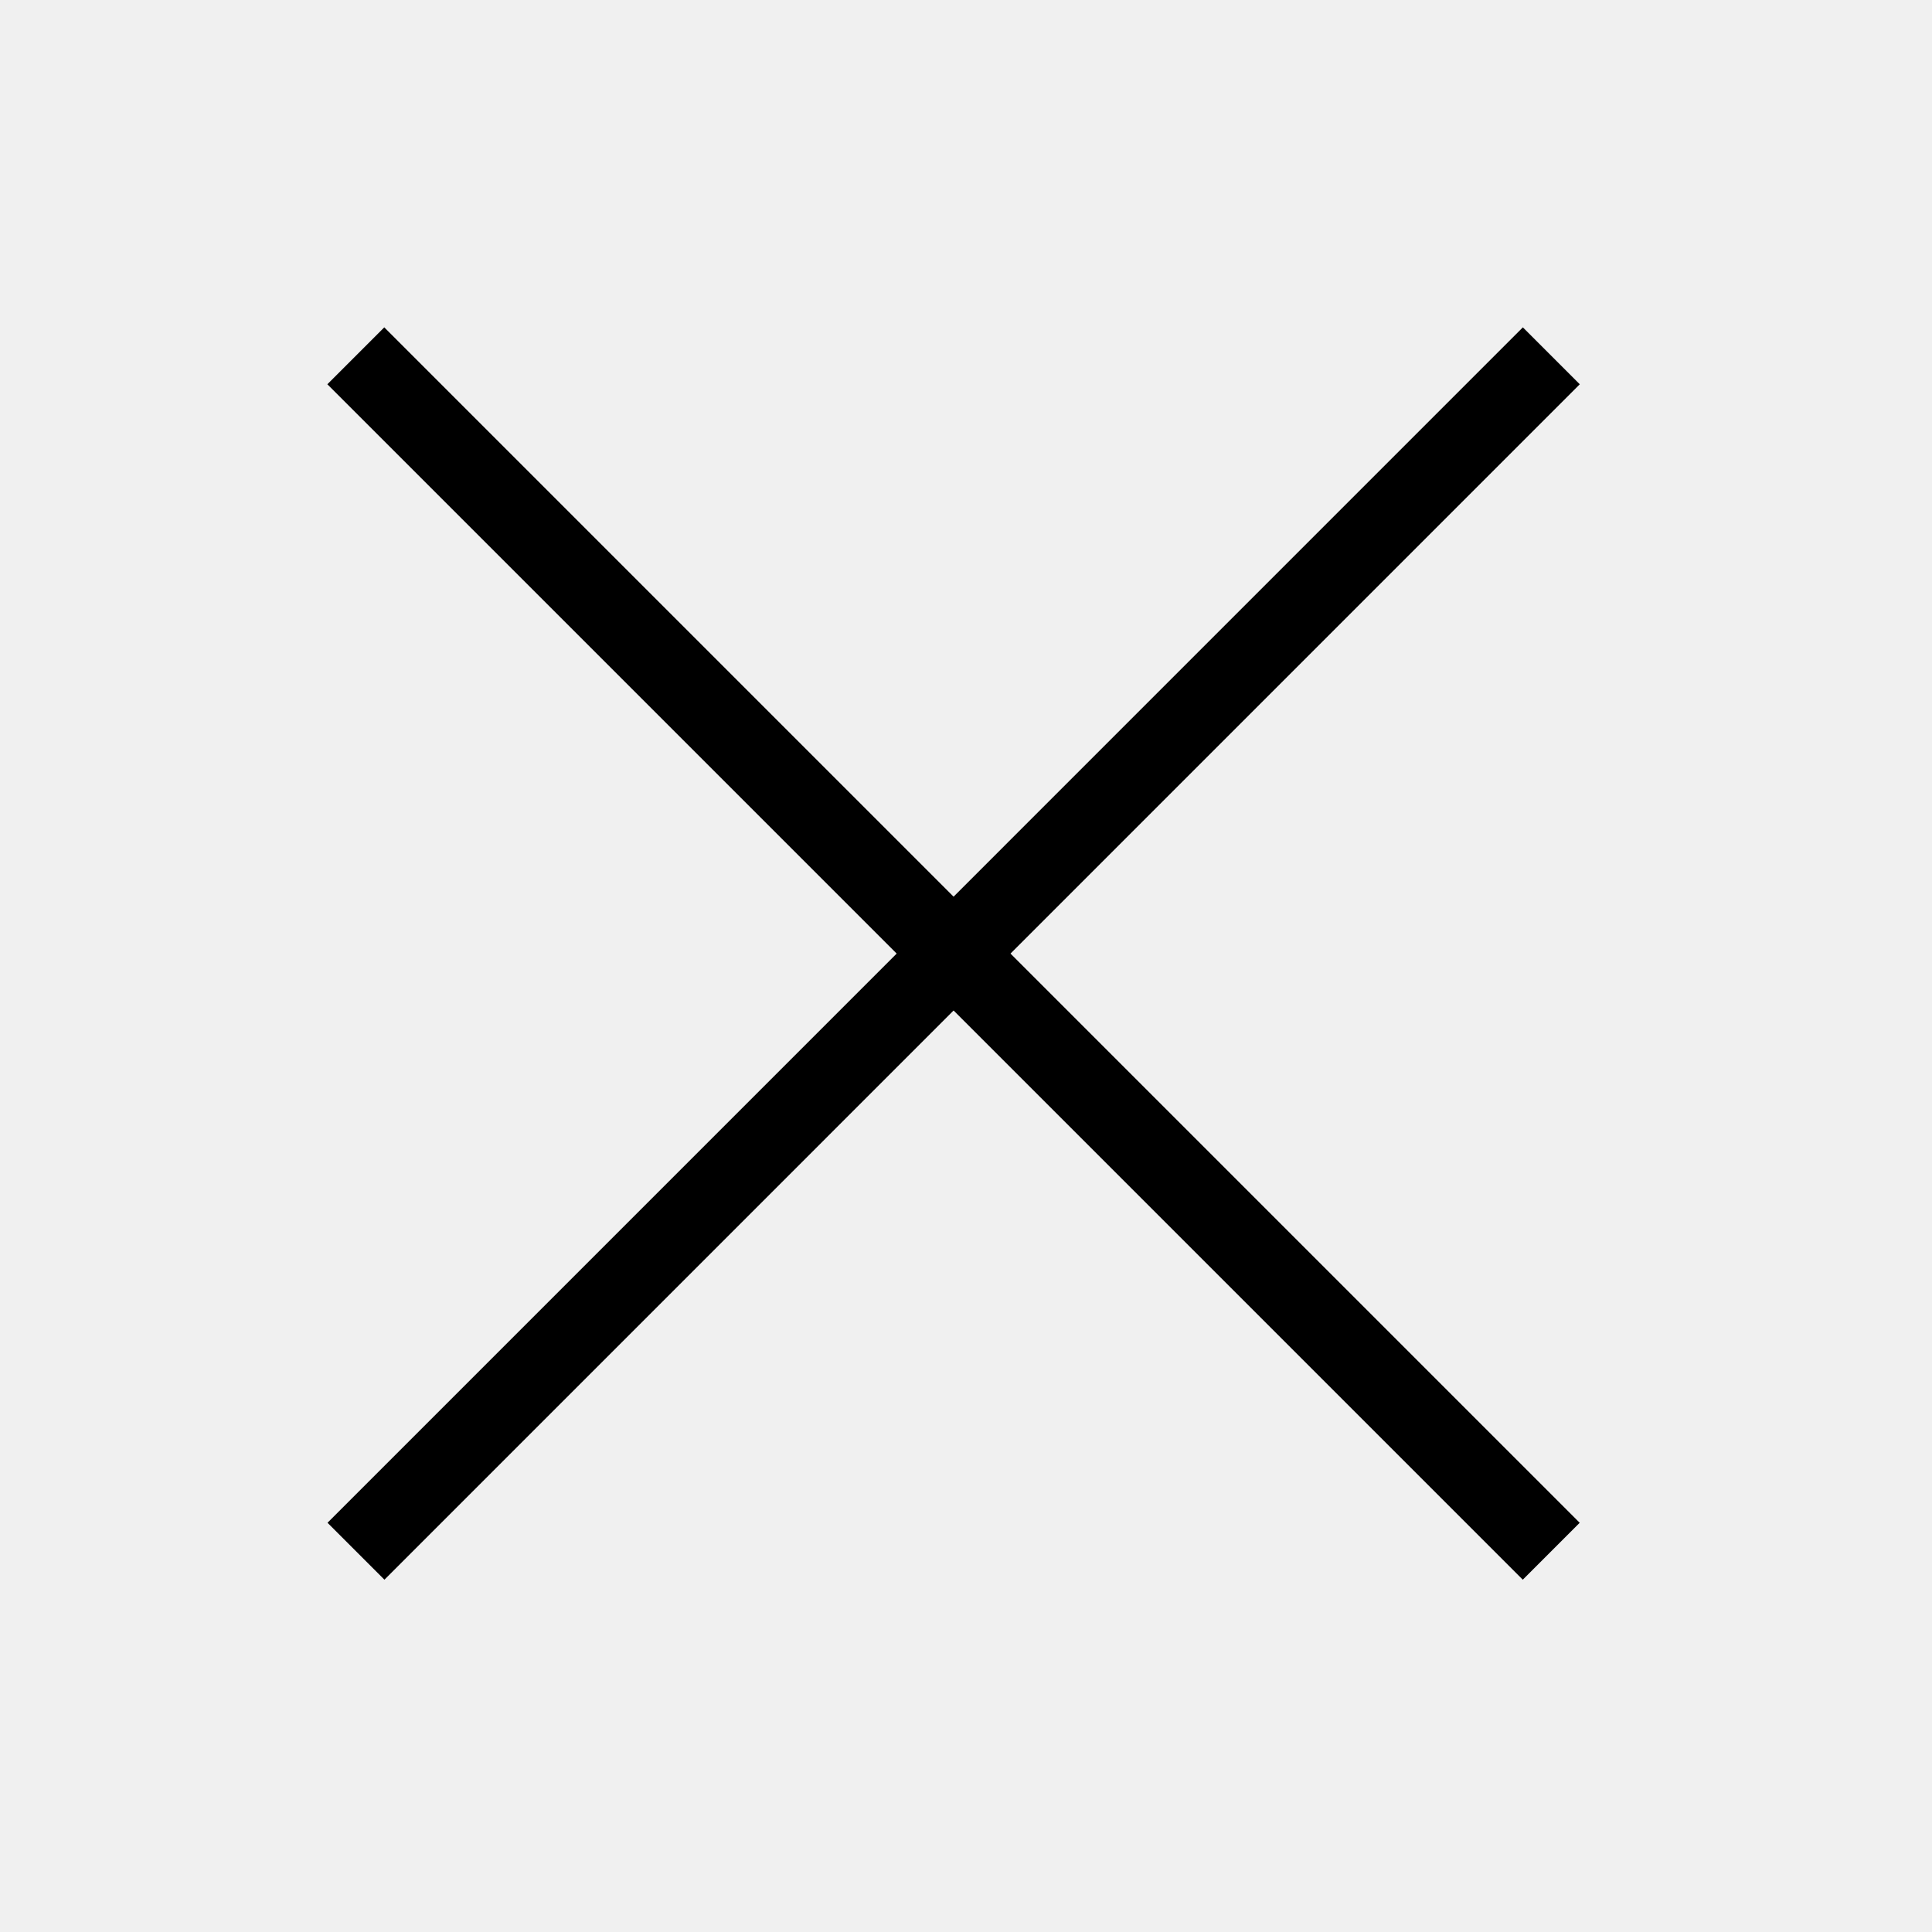
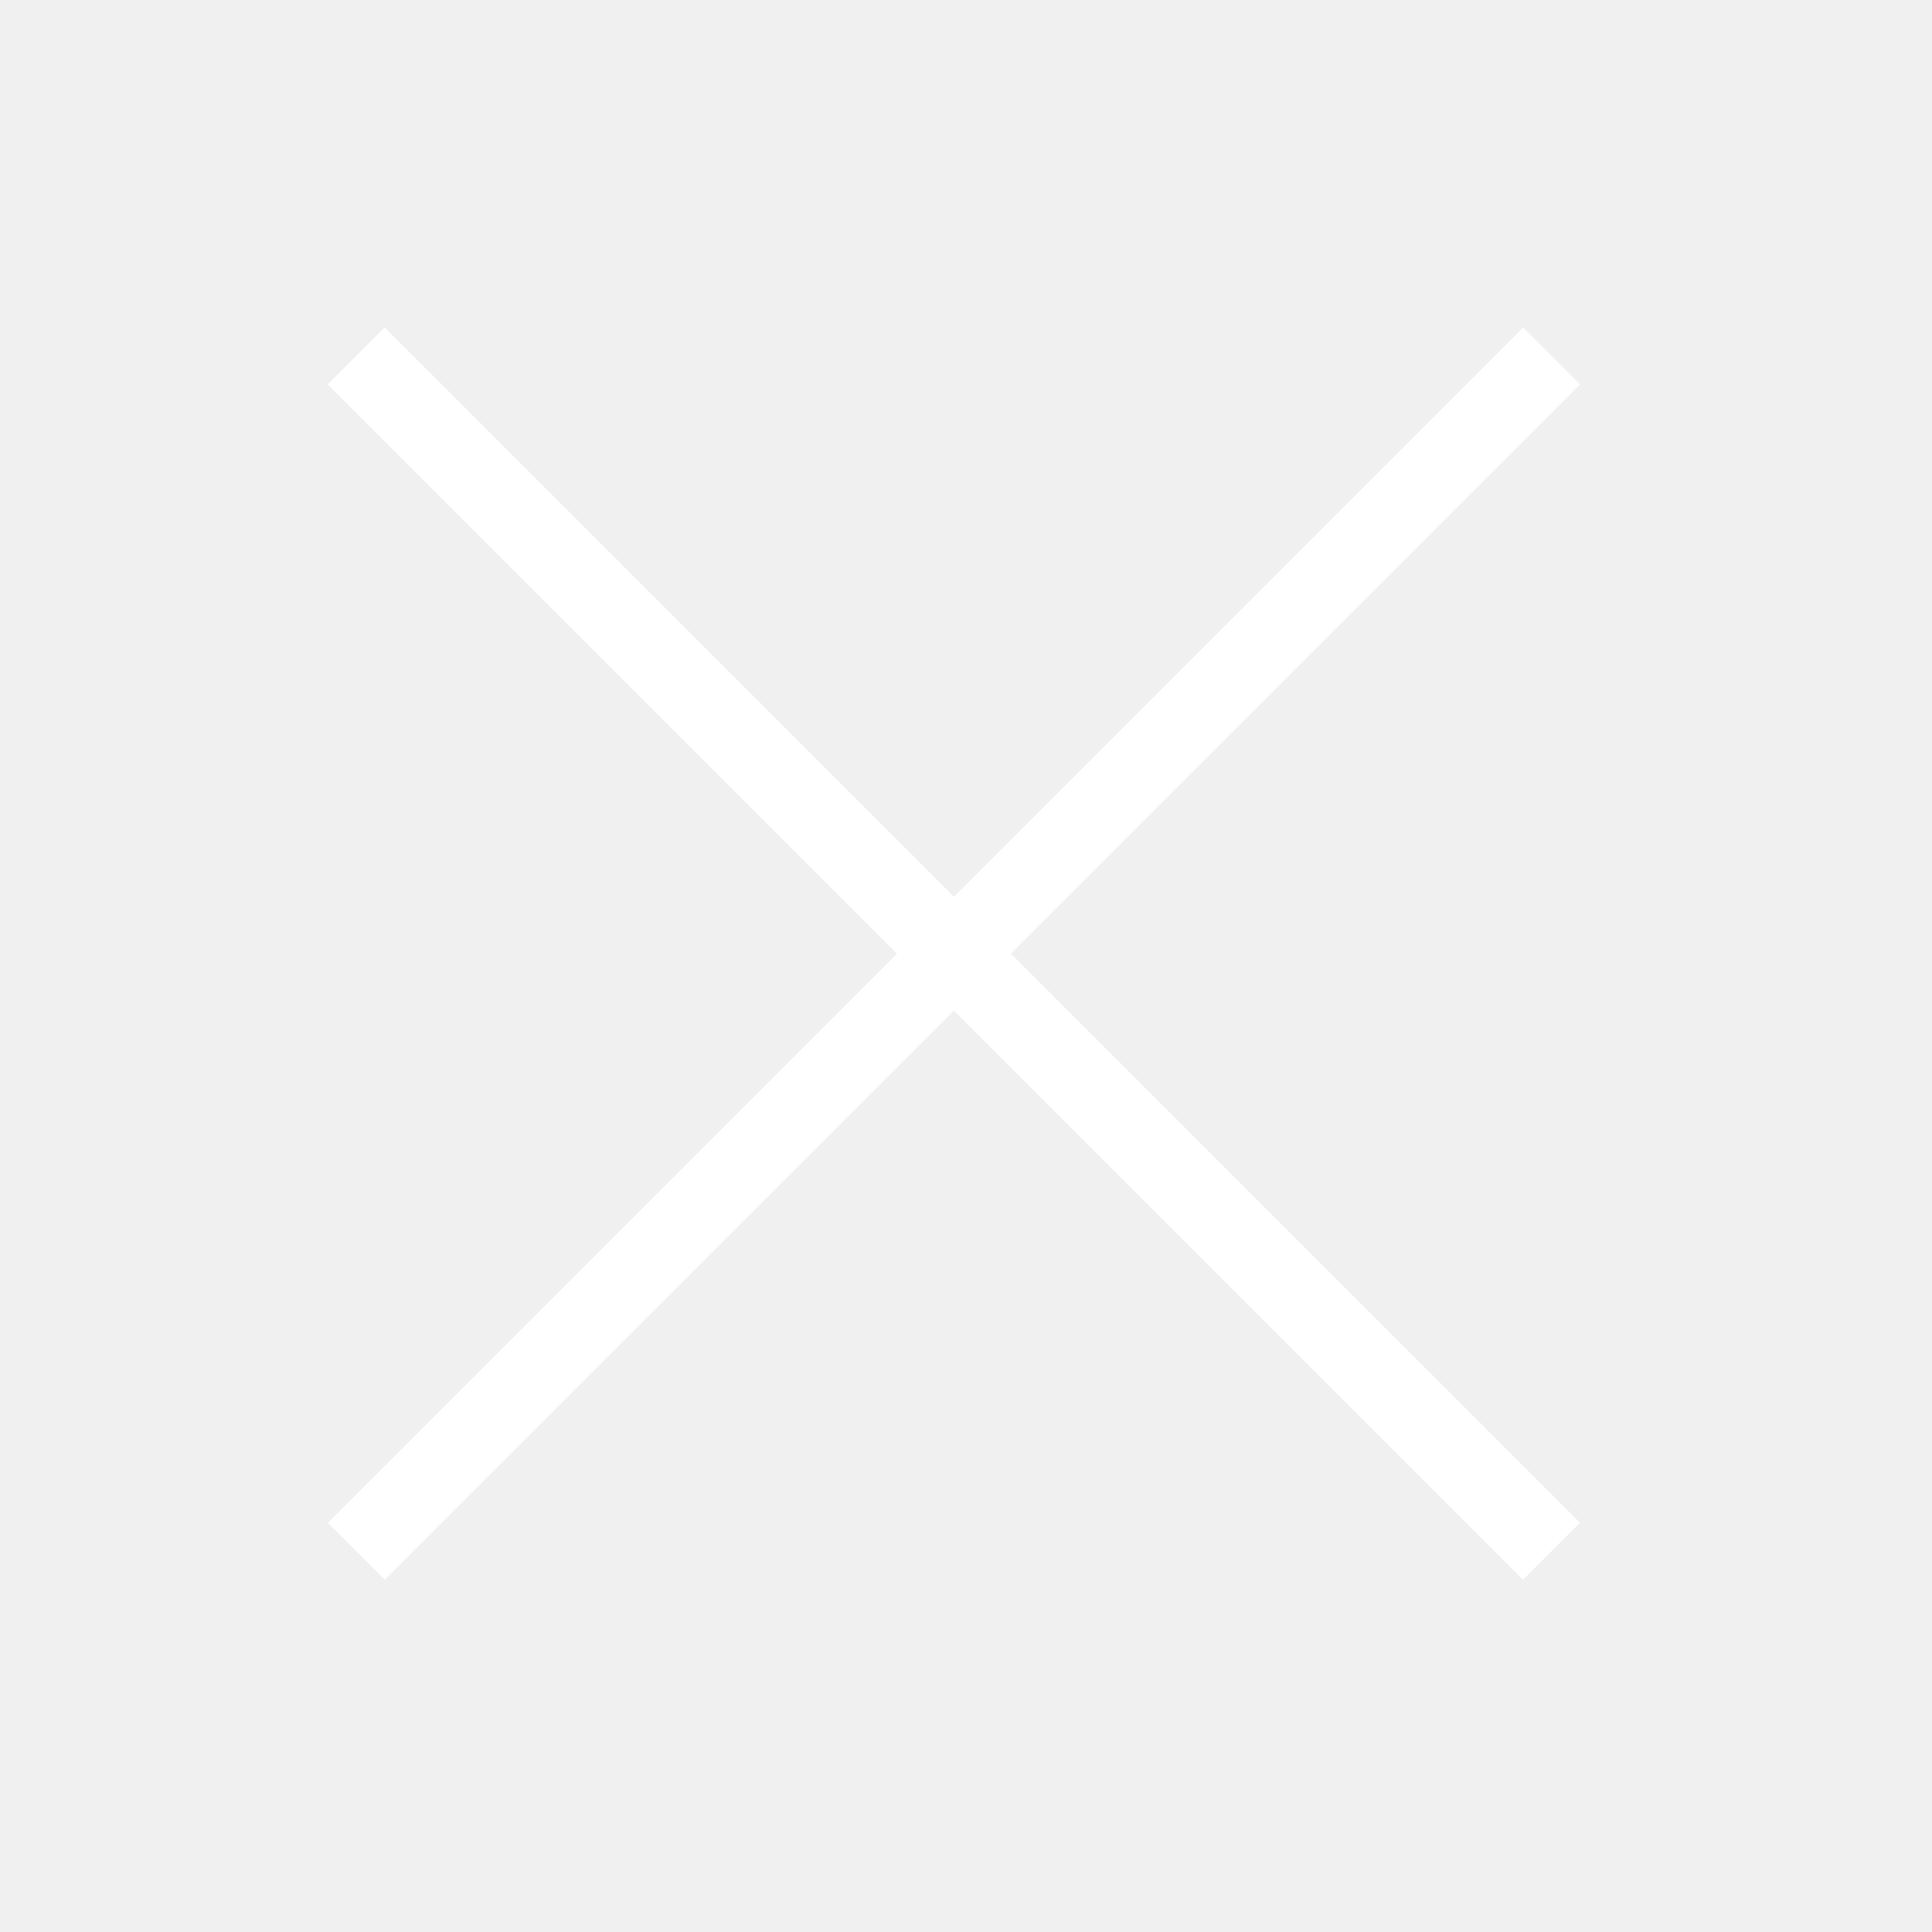
<svg xmlns="http://www.w3.org/2000/svg" width="24" height="24" viewBox="0 0 24 24" fill="none">
-   <mask id="mask0_3320_7712" style="mask-type:alpha" maskUnits="userSpaceOnUse" x="0" y="0" width="24" height="24">
-     <rect width="24" height="24" fill="#D9D9D9" />
+   <mask id="mask0_1850_2052" style="mask-type:alpha" maskUnits="userSpaceOnUse" x="0" y="0" width="24" height="24">
+     <rect x="0.5" y="0.5" width="23" height="23" fill="#D9D9D9" stroke="white" />
  </mask>
-   <g mask="url(#mask0_3320_7712)">
-     <path d="M4.422 19.27L19.271 4.42" stroke="black" />
-     <path d="M19.27 19.27L4.42 4.42" stroke="black" />
+   <g mask="url(#mask0_1850_2052)">
+     <path d="M4.426 19.271L19.275 4.422" stroke="white" />
+     <path d="M19.273 19.271L4.424 4.422" stroke="white" />
  </g>
</svg>
